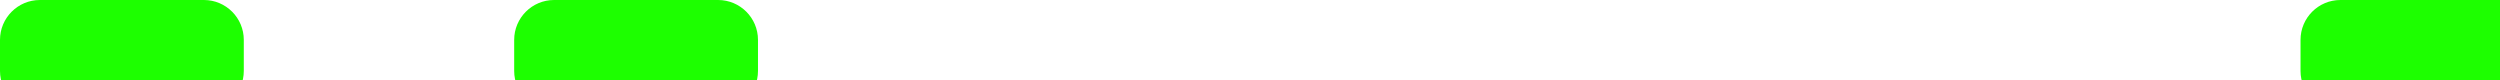
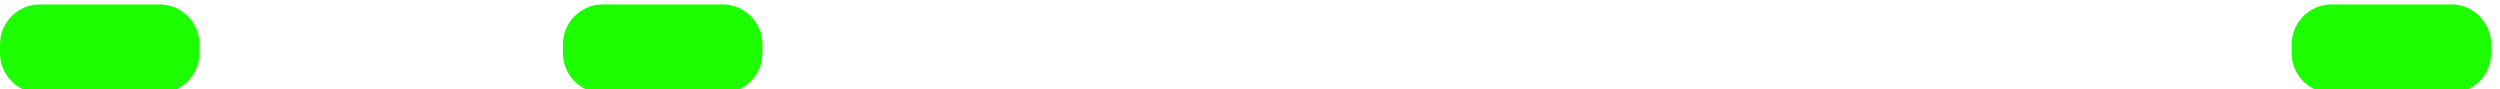
- <svg xmlns="http://www.w3.org/2000/svg" width="564" height="18" viewBox="0 0 564 18">
+ <svg xmlns="http://www.w3.org/2000/svg" width="564" height="20" viewBox="0 0 564 18">
  <g id="Group_313" data-name="Group 313" transform="translate(-1173 -474)">
-     <rect id="Rectangle_117" data-name="Rectangle 117" width="55" height="25" rx="9" transform="translate(1173 474)" fill="#1dff00" />
-     <rect id="Rectangle_118" data-name="Rectangle 118" width="55" height="25" rx="9" transform="translate(1289 474)" fill="#1dff00" />
-     <rect id="Rectangle_119" data-name="Rectangle 119" width="55" height="25" rx="9" transform="translate(1692 474)" fill="#1dff00" />
+     <rect id="Rectangle_117" data-name="Rectangle 117" width="45" height="20" rx="9" transform="translate(1173 474)" fill="#1dff00" />
+     <rect id="Rectangle_118" data-name="Rectangle 118" width="45" height="20" rx="9" transform="translate(1300 474)" fill="#1dff00" />
+     <rect id="Rectangle_119" data-name="Rectangle 119" width="45" height="20" rx="9" transform="translate(1690 474)" fill="#1dff00" />
  </g>
</svg>
